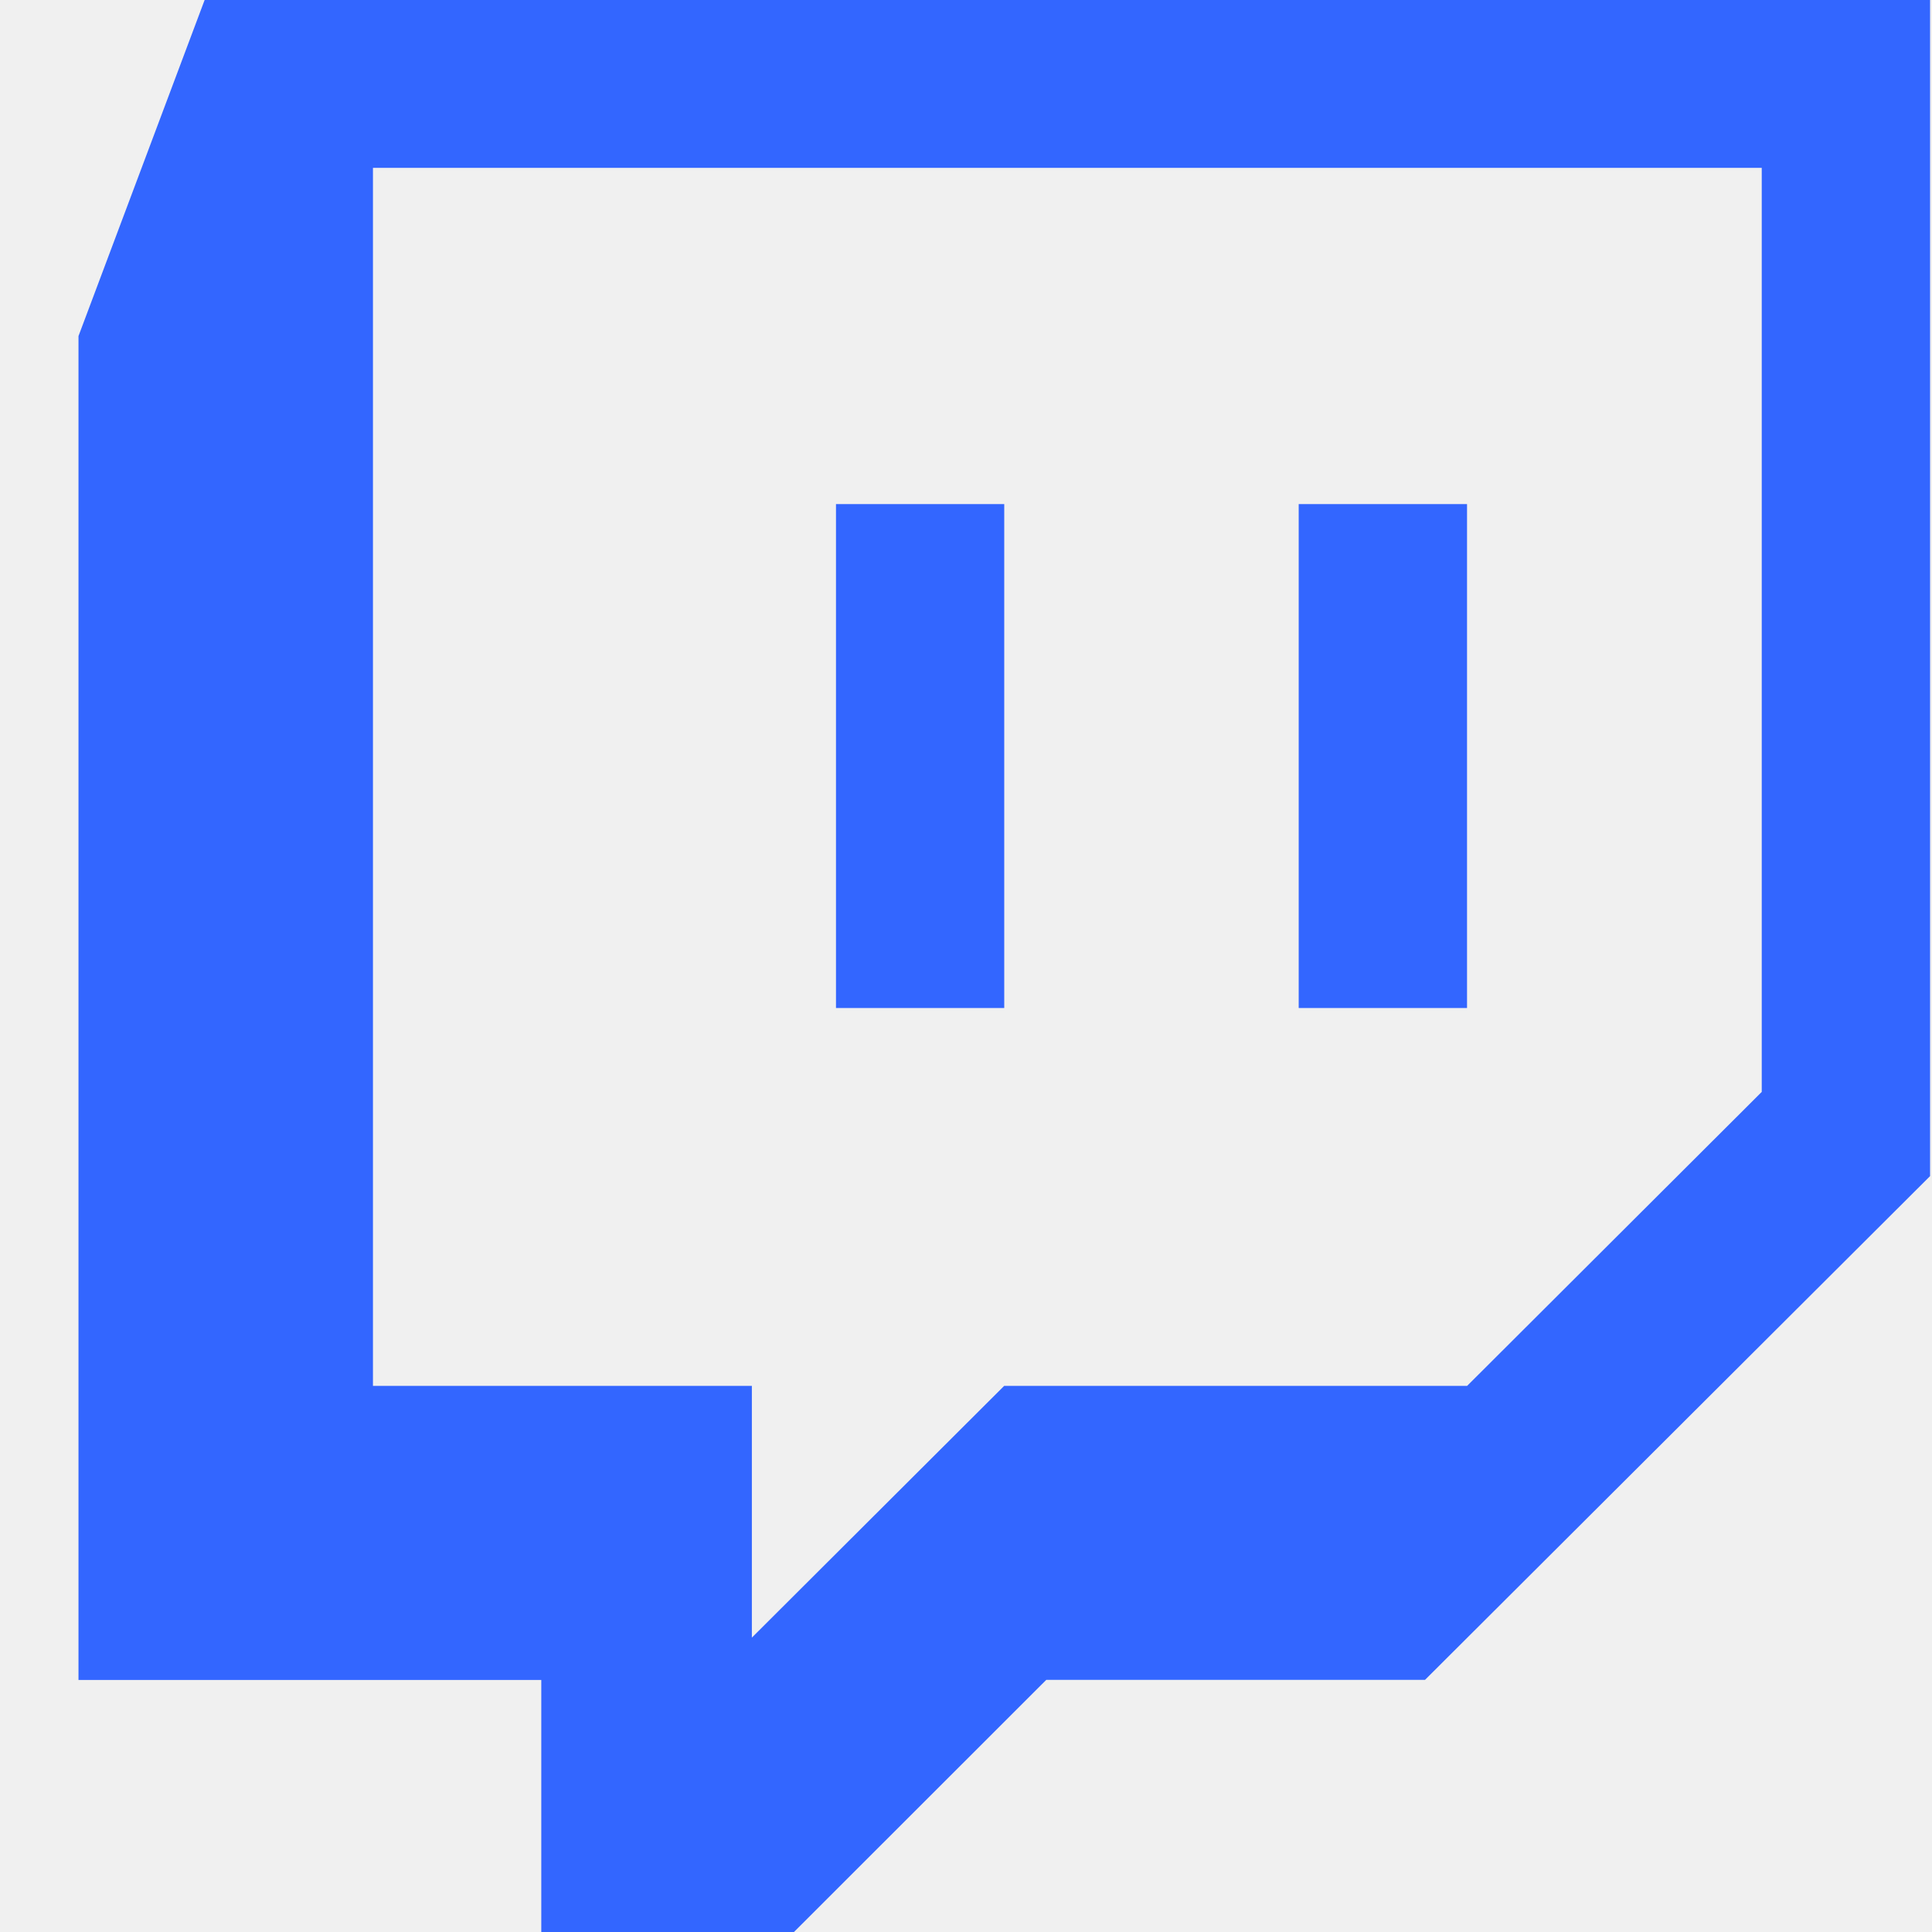
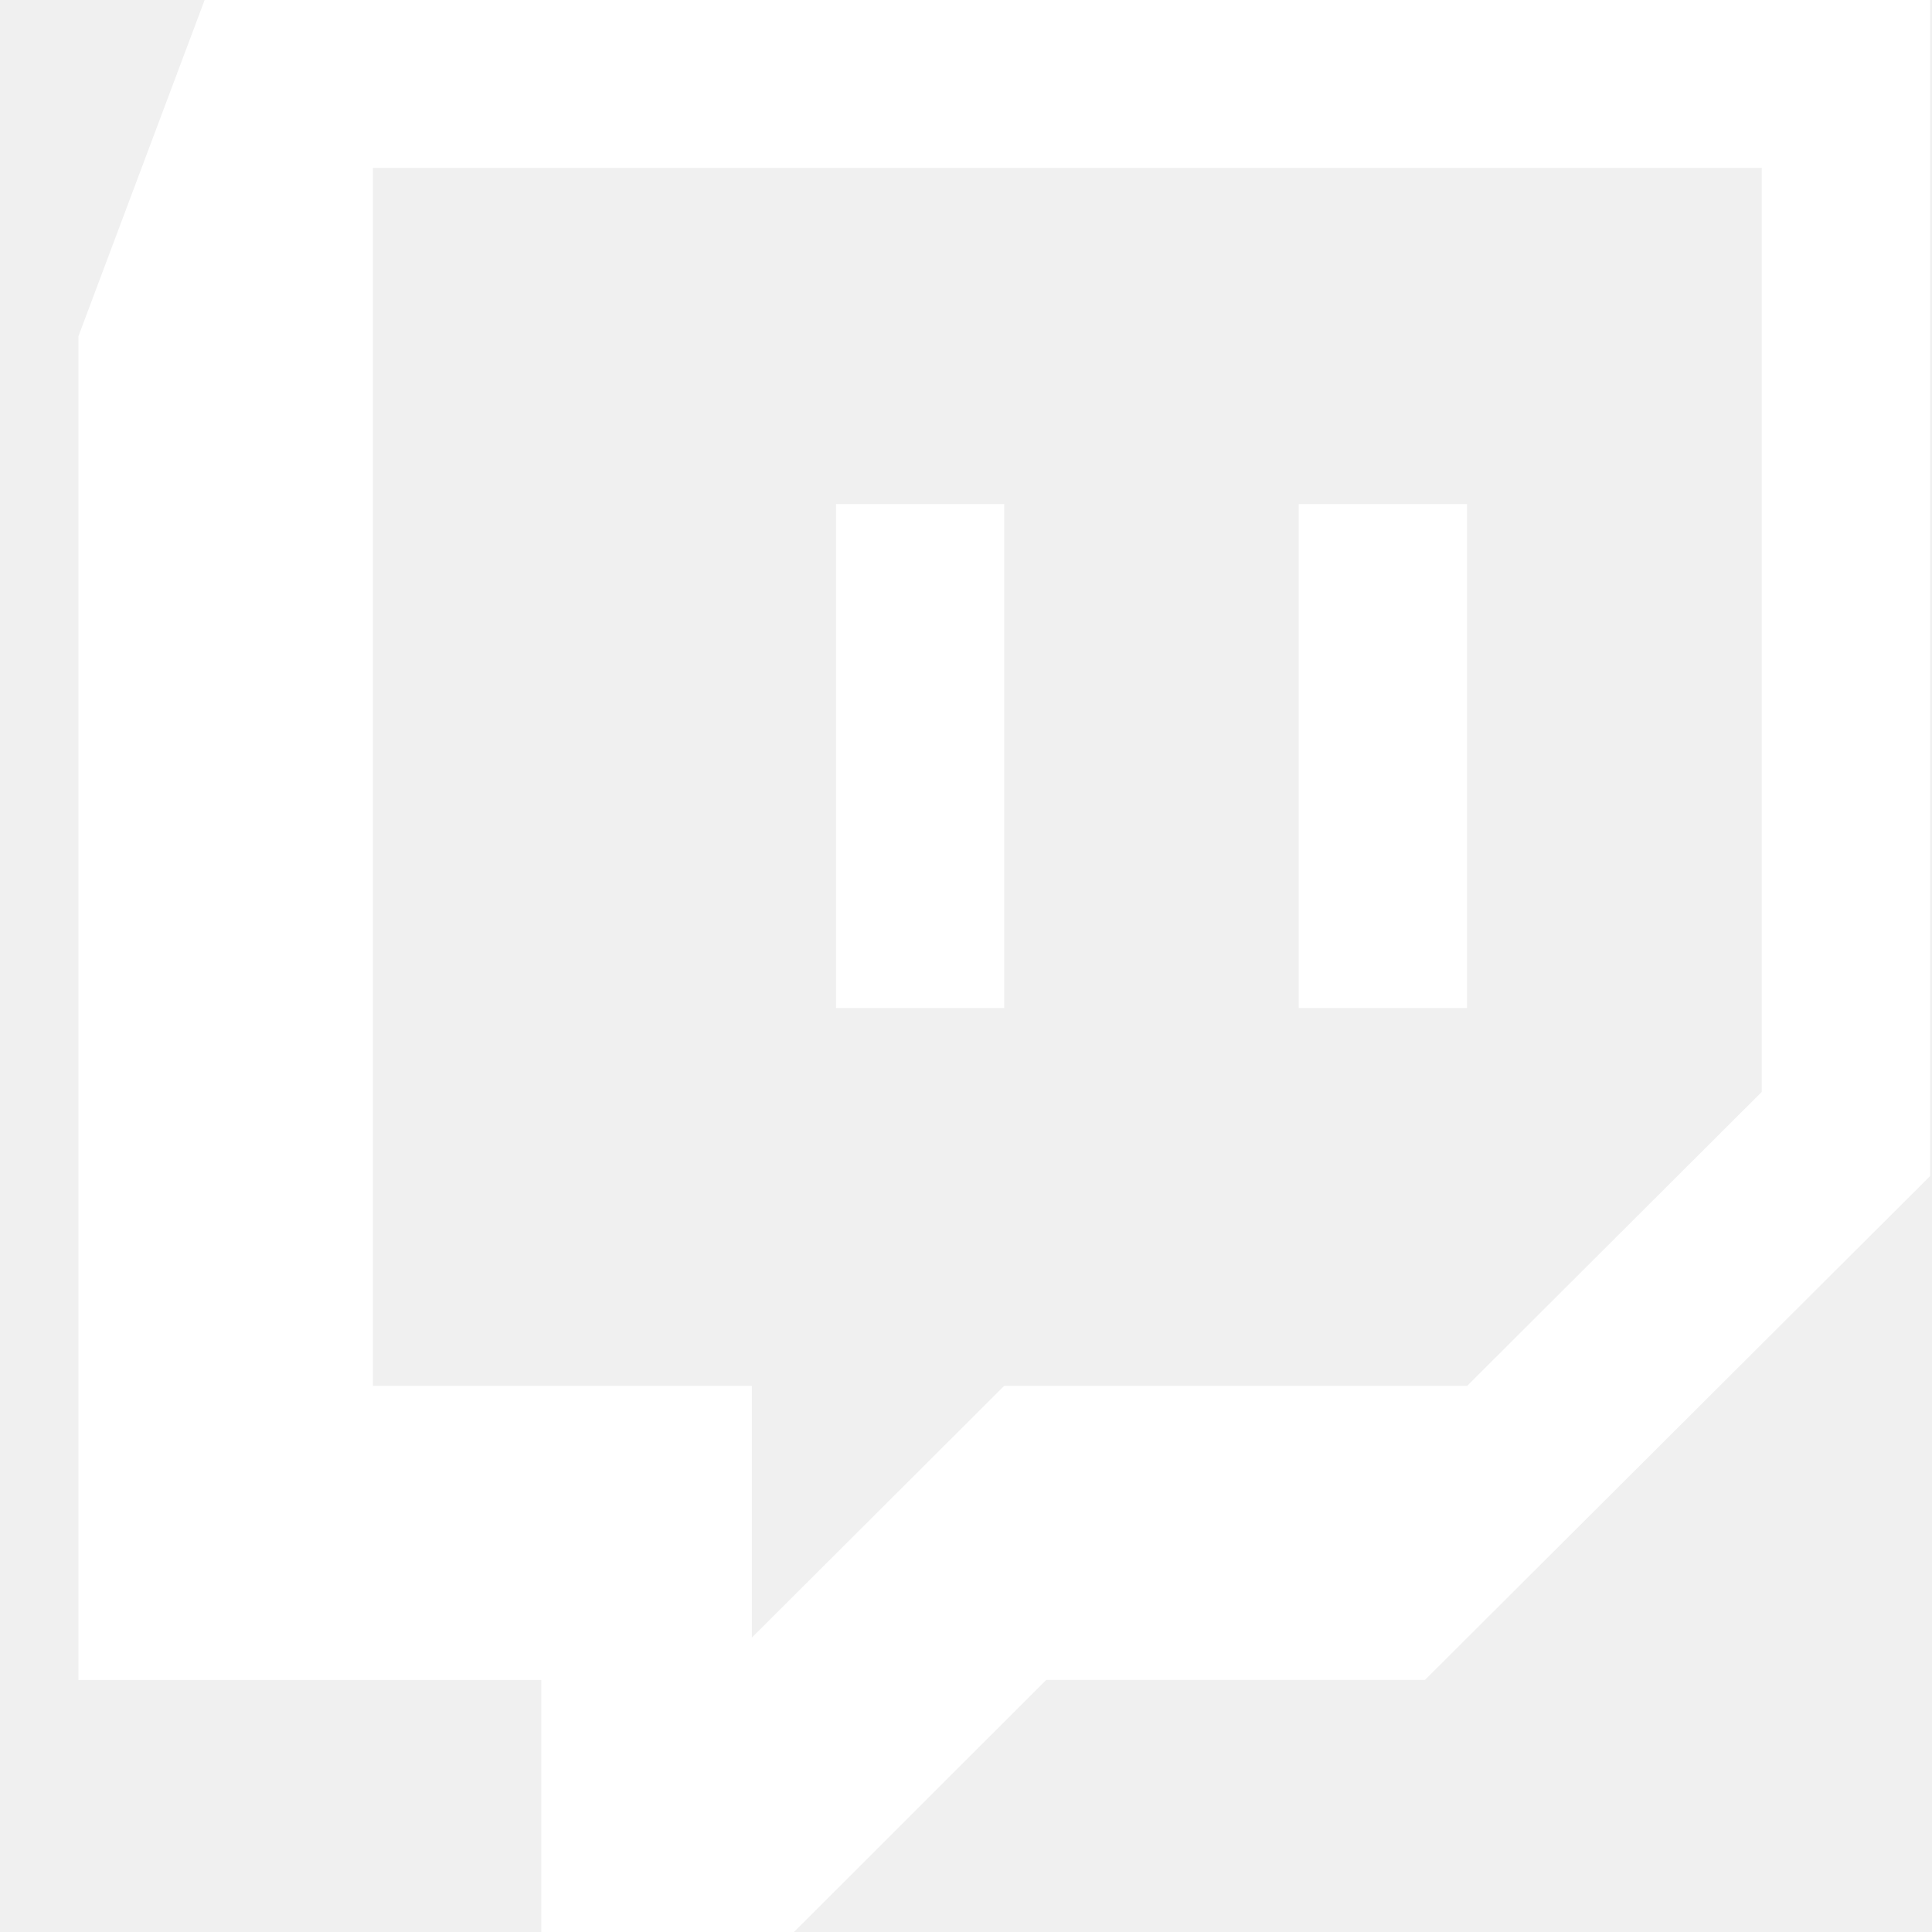
<svg xmlns="http://www.w3.org/2000/svg" id="Bold" enable-background="new 0 0 24 24" height="512px" viewBox="0 0 24 24" width="512px">
-   <path d="m.975 4.175v16.694h5.749v3.131h3.139l3.134-3.132h4.705l6.274-6.258v-14.61h-21.434zm3.658-2.09h17.252v11.479l-3.66 3.652h-5.751l-3.134 3.127v-3.127h-4.707z" fill="#3366FF" />
-   <path d="m10.385 6.262h2.09v6.26h-2.09z" fill="#3366FF" />
-   <path d="m16.133 6.262h2.091v6.26h-2.091z" fill="#3366FF" />
+   <path d="m.975 4.175v16.694h5.749v3.131h3.139l3.134-3.132h4.705l6.274-6.258v-14.61h-21.434zm3.658-2.09h17.252v11.479l-3.66 3.652h-5.751l-3.134 3.127v-3.127h-4.707z" fill="#FFFFFF" />
+   <path d="m10.385 6.262h2.09v6.26h-2.09z" fill="#FFFFFF" />
+   <path d="m16.133 6.262h2.091v6.26h-2.091z" fill="#FFFFFF" />
</svg>
